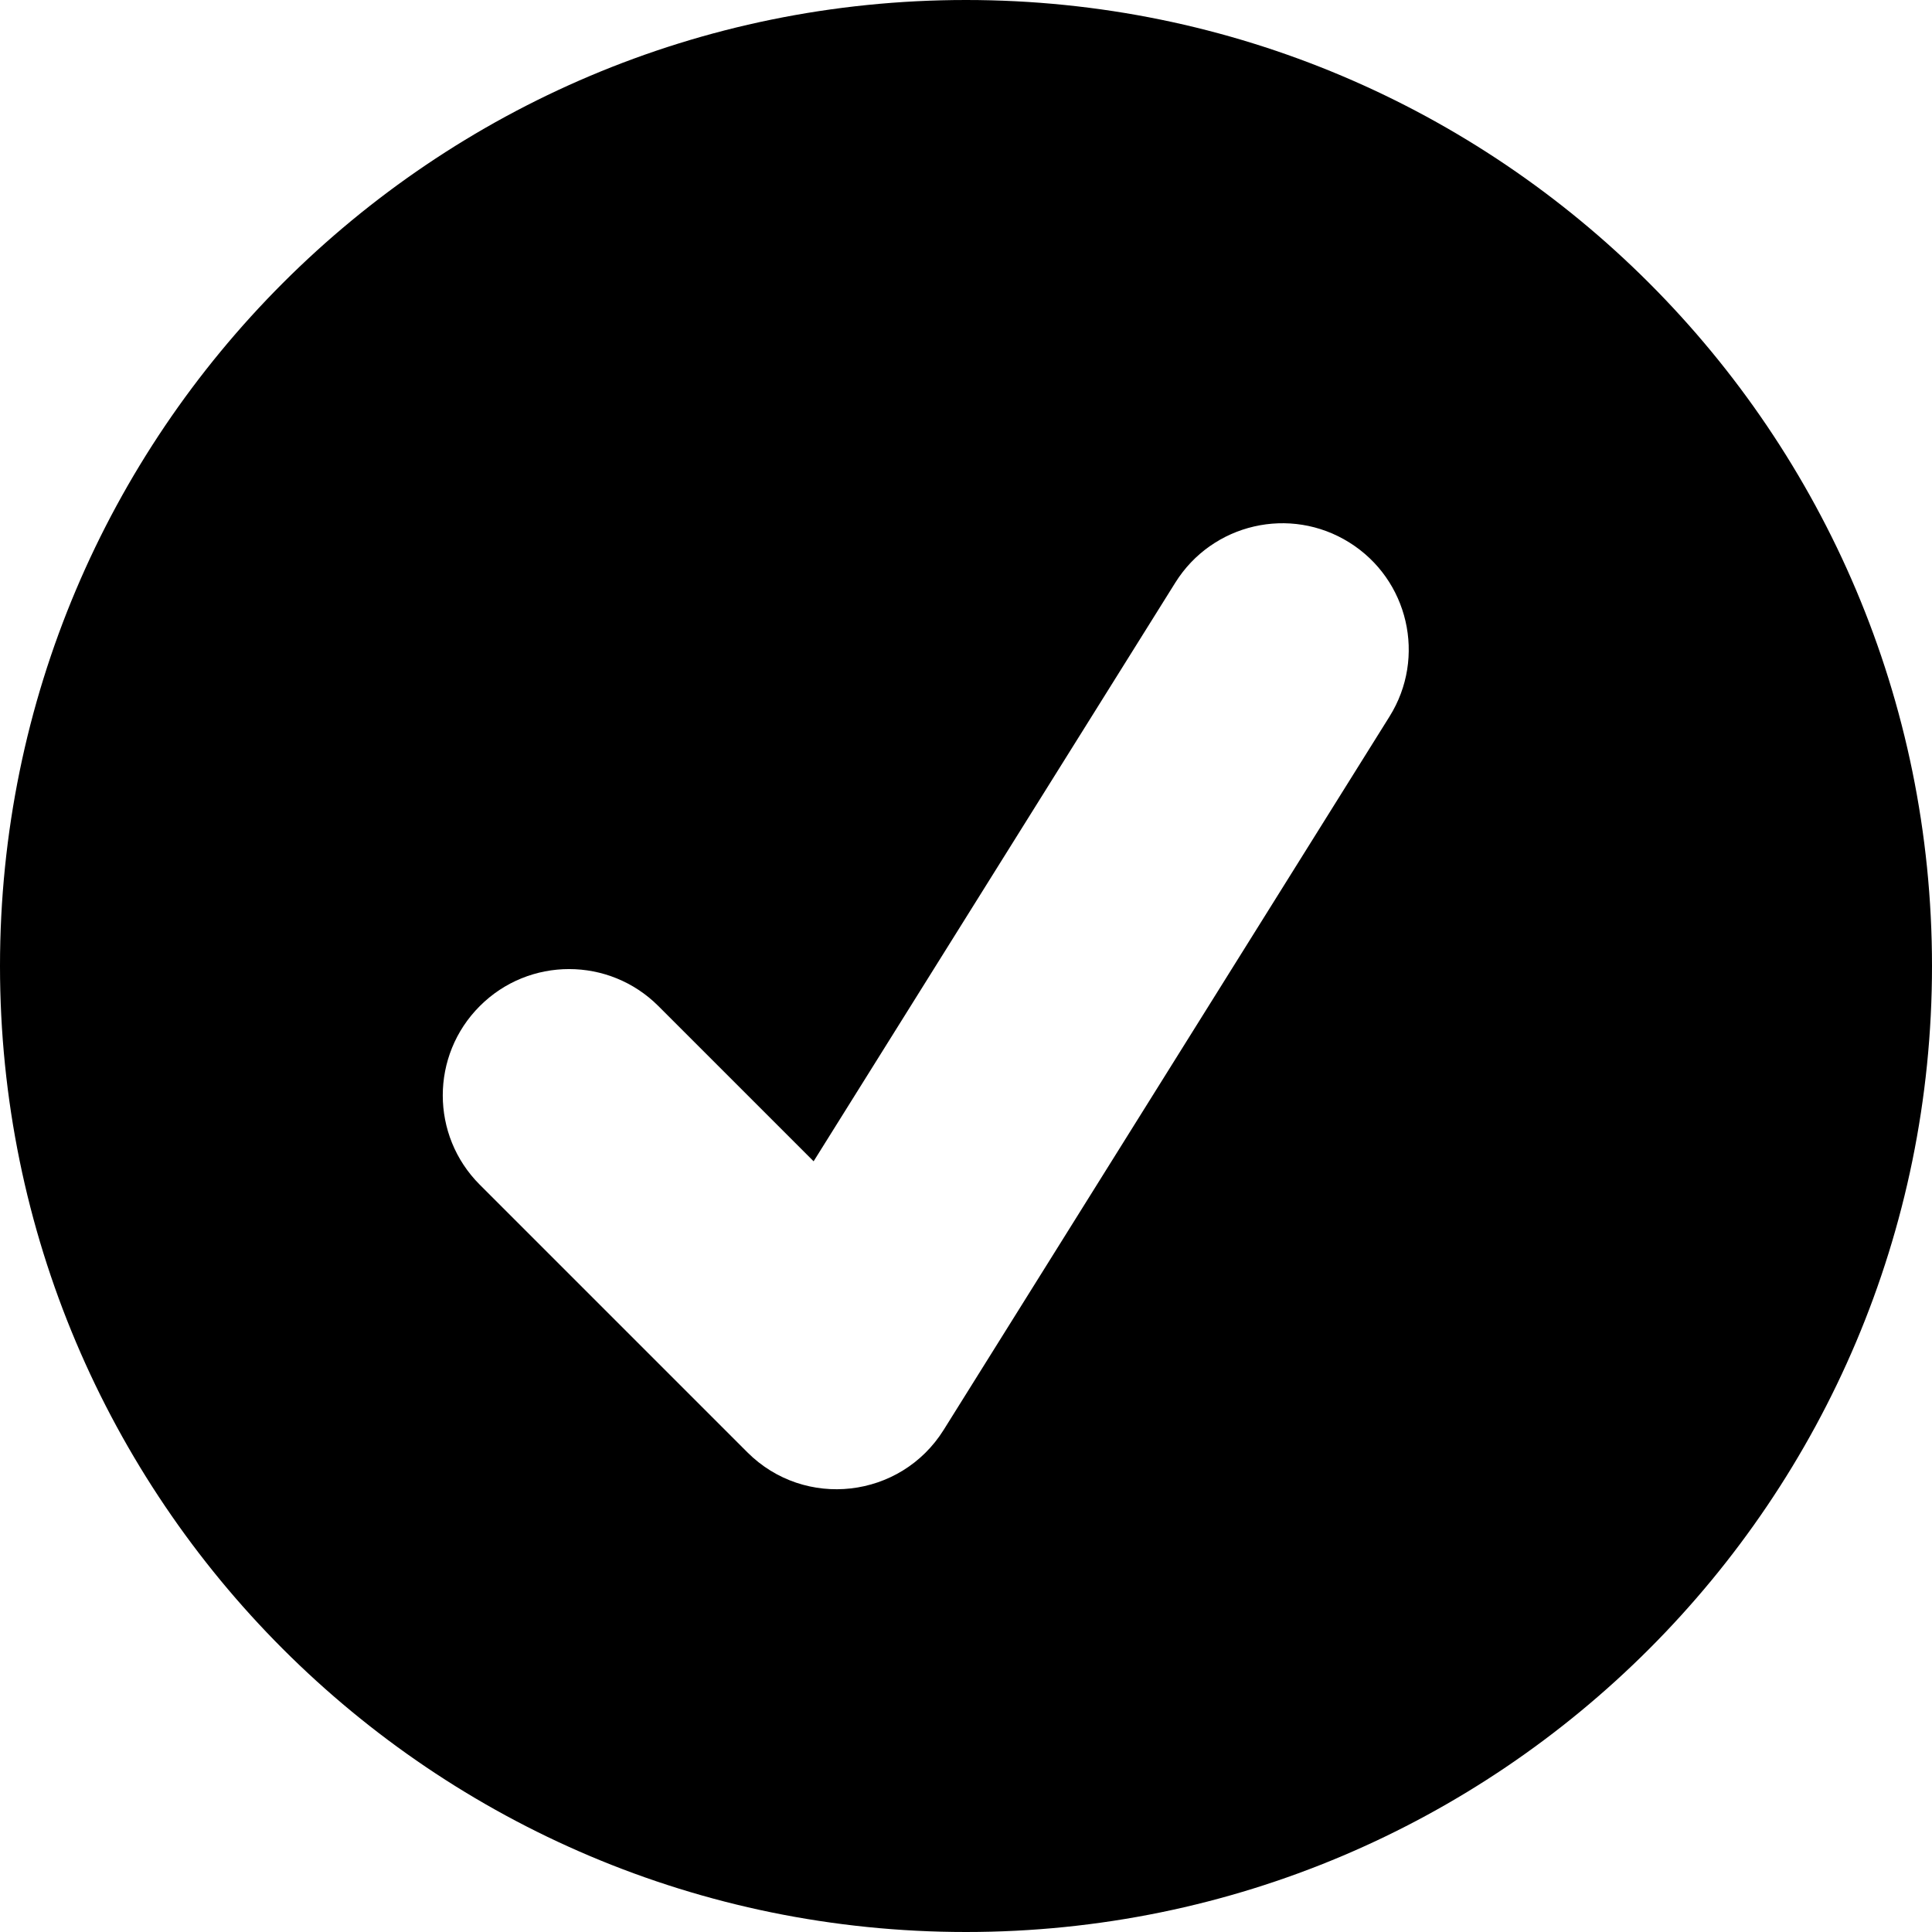
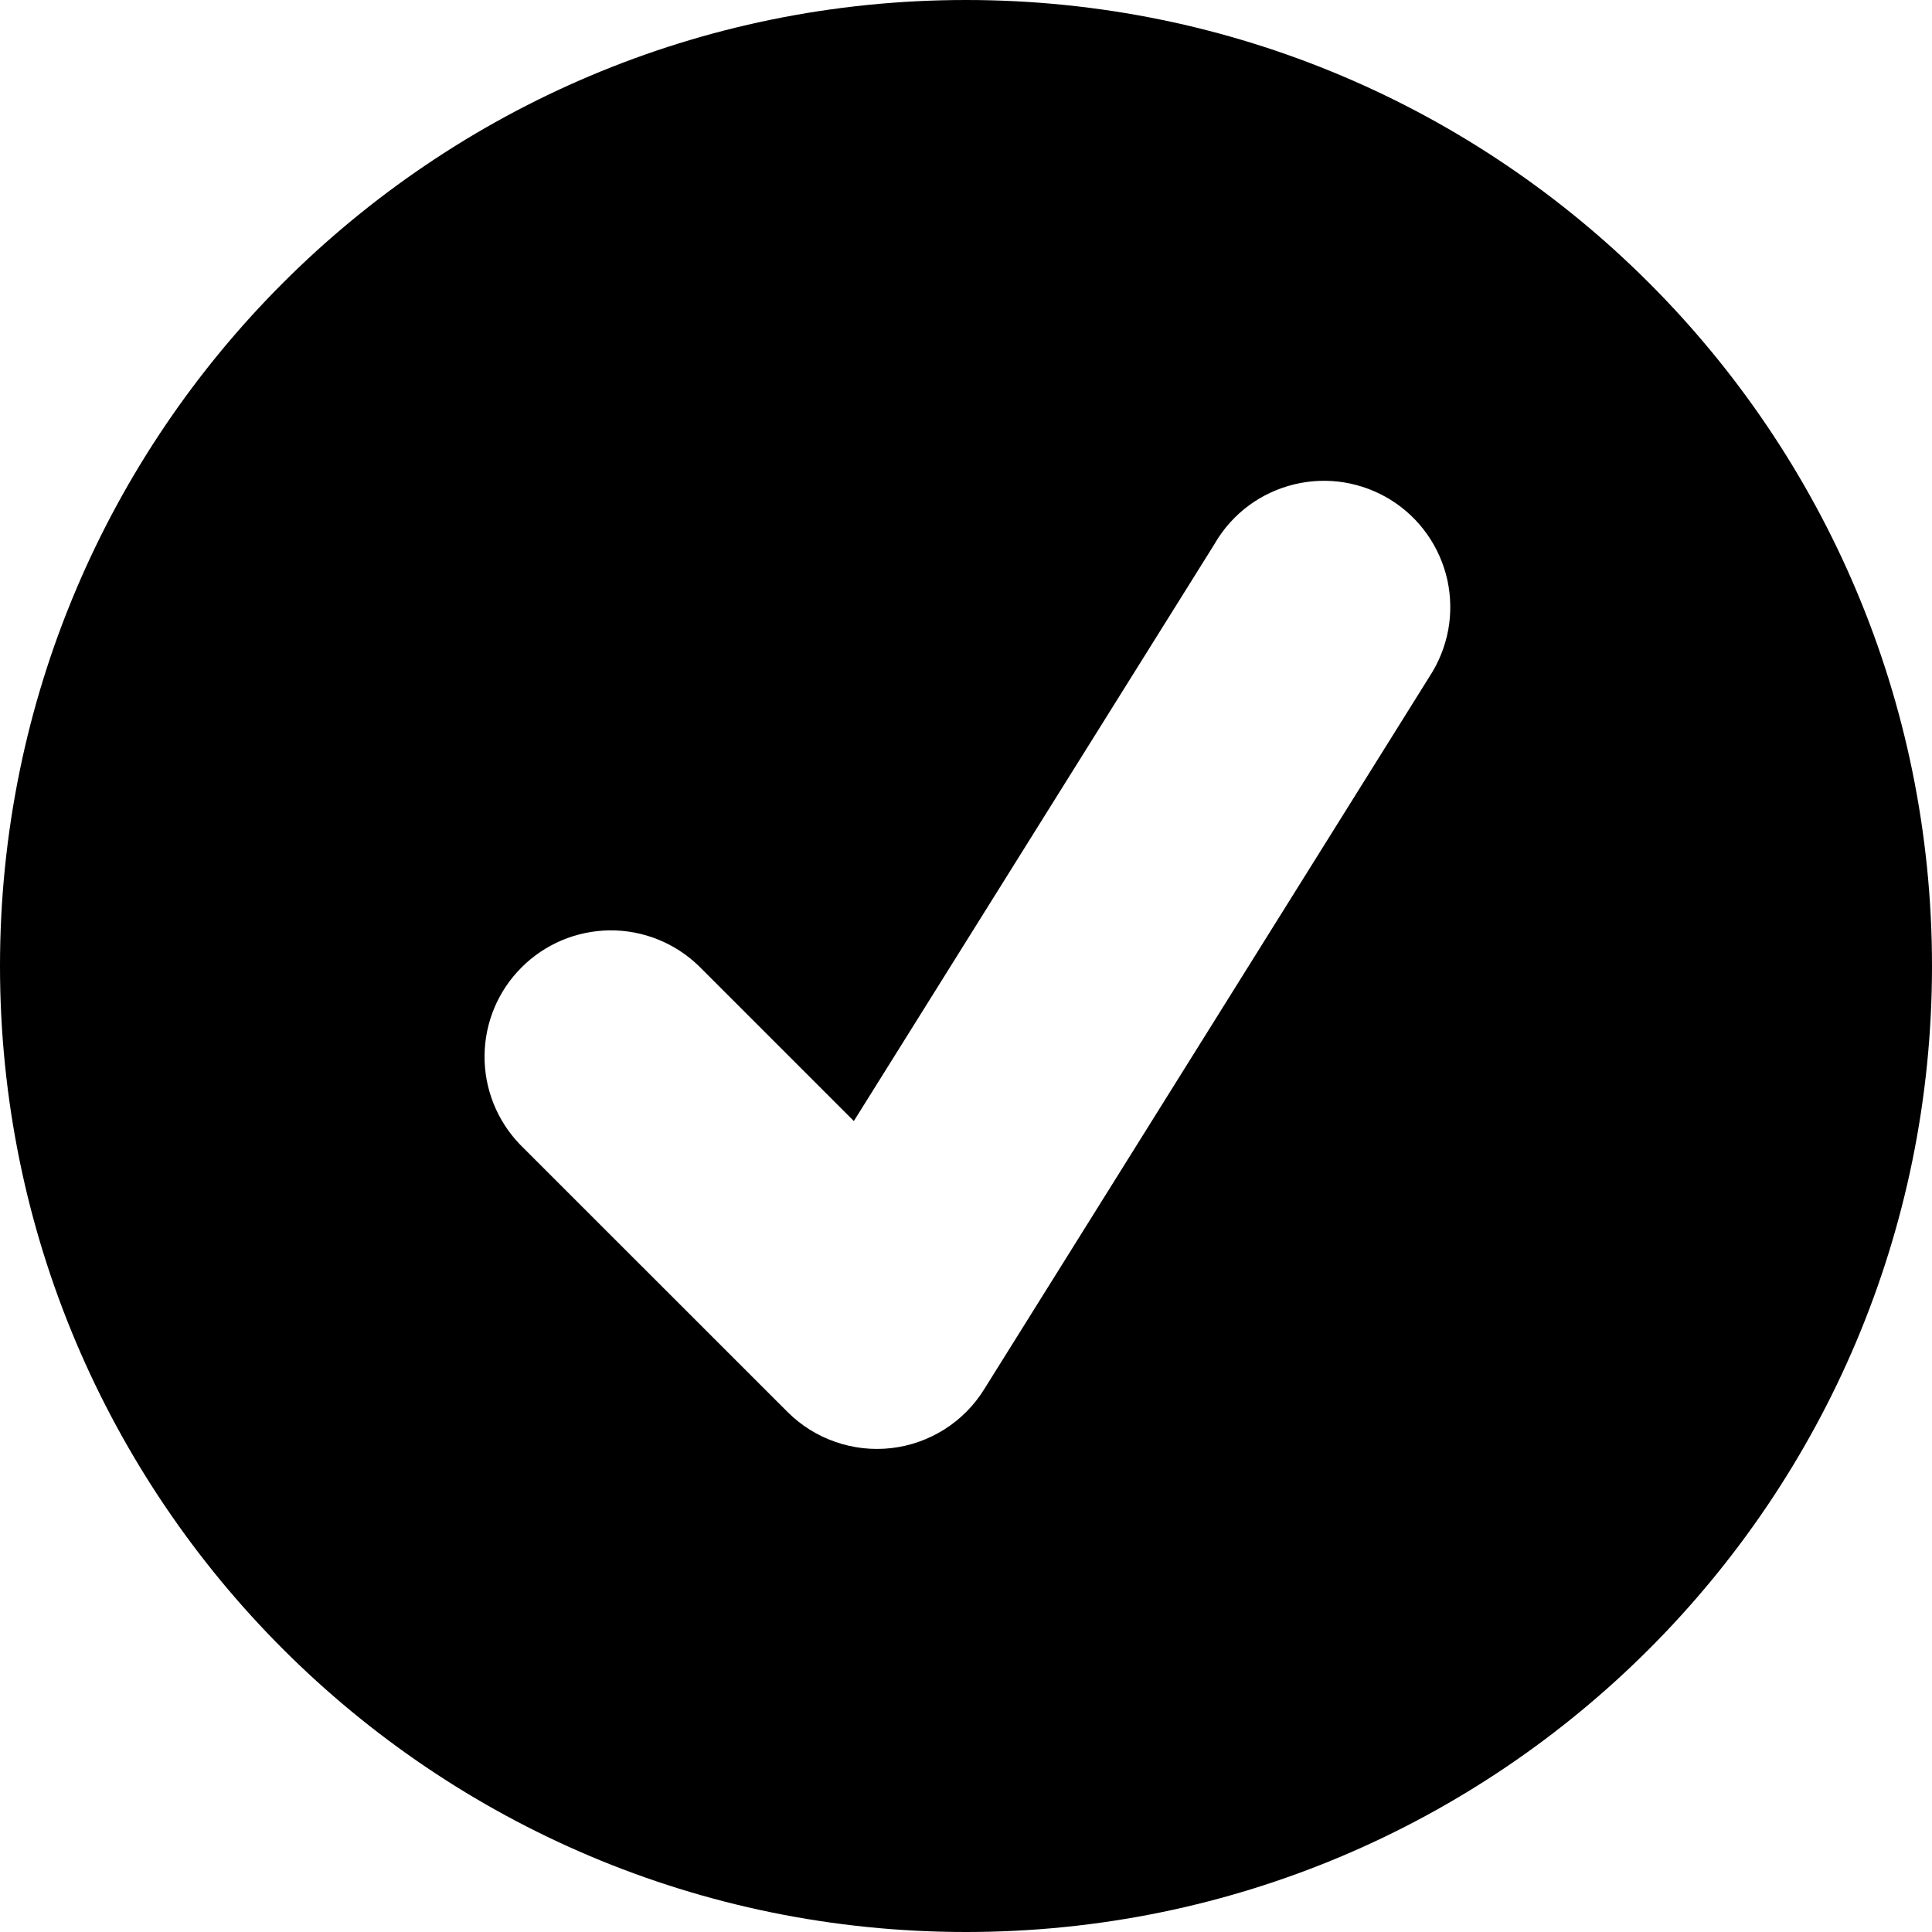
- <svg xmlns="http://www.w3.org/2000/svg" width="24" height="24" viewBox="0 0 24 24">
-   <path fill-rule="evenodd" clip-rule="evenodd" d="M12 24C5.373 24 0 18.627 0 12C0 5.373 5.373 0 12 0C18.627 0 24 5.373 24 12C24 18.627 18.627 24 12 24ZM14.6 7.238L10.107 14.426L8.179 12.498C7.566 11.885 6.572 11.885 5.96 12.498C5.347 13.111 5.347 14.104 5.96 14.717L9.283 18.04C9.996 18.754 11.188 18.618 11.723 17.762L17.261 8.901C17.721 8.166 17.497 7.198 16.762 6.739C16.027 6.279 15.059 6.503 14.6 7.238Z" fill="inherit" />
+ <svg xmlns="http://www.w3.org/2000/svg" width="20" height="20" viewBox="0 0 20 20">
+   <path d="M10 20C4.477 20 0 15.523 0 10C0 4.477 4.477 0 10 0C15.523 0 20 4.477 20 10C20 15.523 15.523 20 10 20ZM12.583 5.615L8.839 11.605L7.232 9.998C6.985 9.76 6.655 9.628 6.312 9.631C5.969 9.635 5.641 9.772 5.399 10.015C5.156 10.257 5.019 10.585 5.016 10.928C5.013 11.271 5.145 11.601 5.383 11.848L8.153 14.617C8.292 14.756 8.461 14.862 8.647 14.926C8.832 14.991 9.03 15.013 9.225 14.991C9.421 14.969 9.609 14.902 9.775 14.798C9.941 14.693 10.082 14.552 10.186 14.385L14.8 7.001C14.895 6.855 14.96 6.692 14.992 6.521C15.023 6.35 15.02 6.174 14.983 6.004C14.945 5.834 14.874 5.673 14.774 5.531C14.674 5.389 14.546 5.268 14.399 5.176C14.251 5.084 14.086 5.022 13.915 4.994C13.743 4.966 13.567 4.973 13.398 5.014C13.229 5.055 13.069 5.129 12.929 5.232C12.789 5.335 12.671 5.466 12.582 5.615H12.583Z" fill="inherit" />
</svg>
